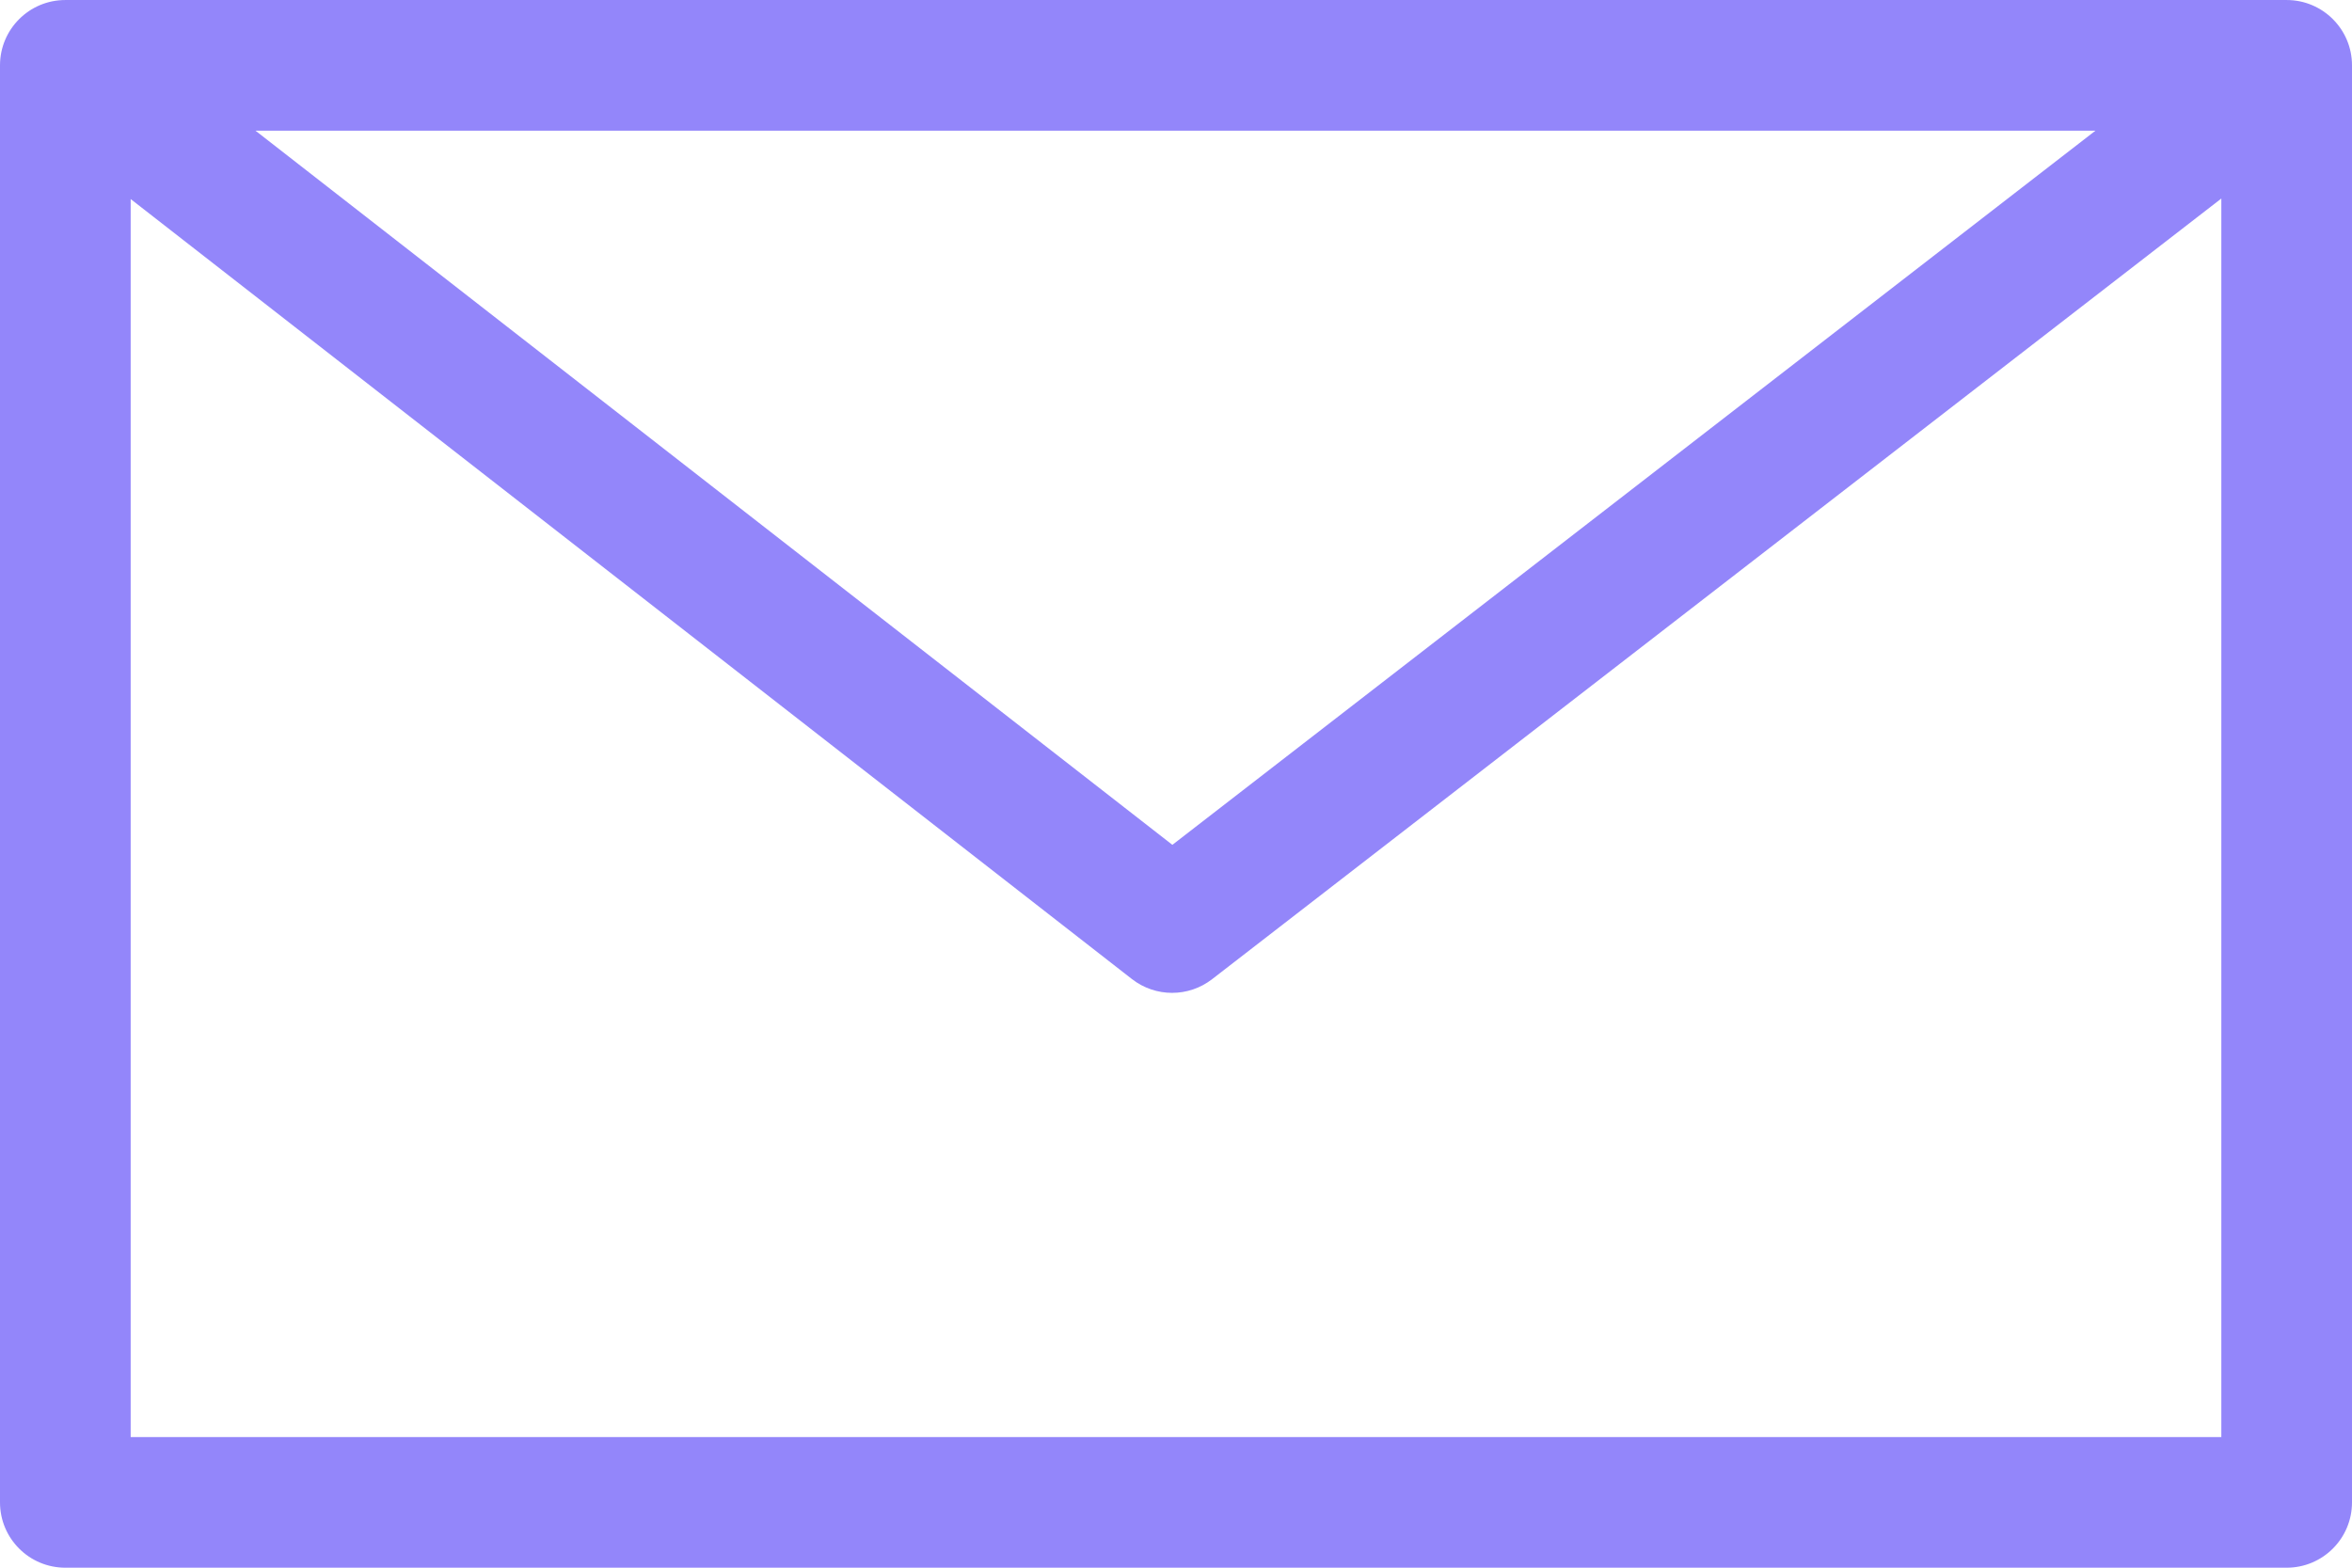
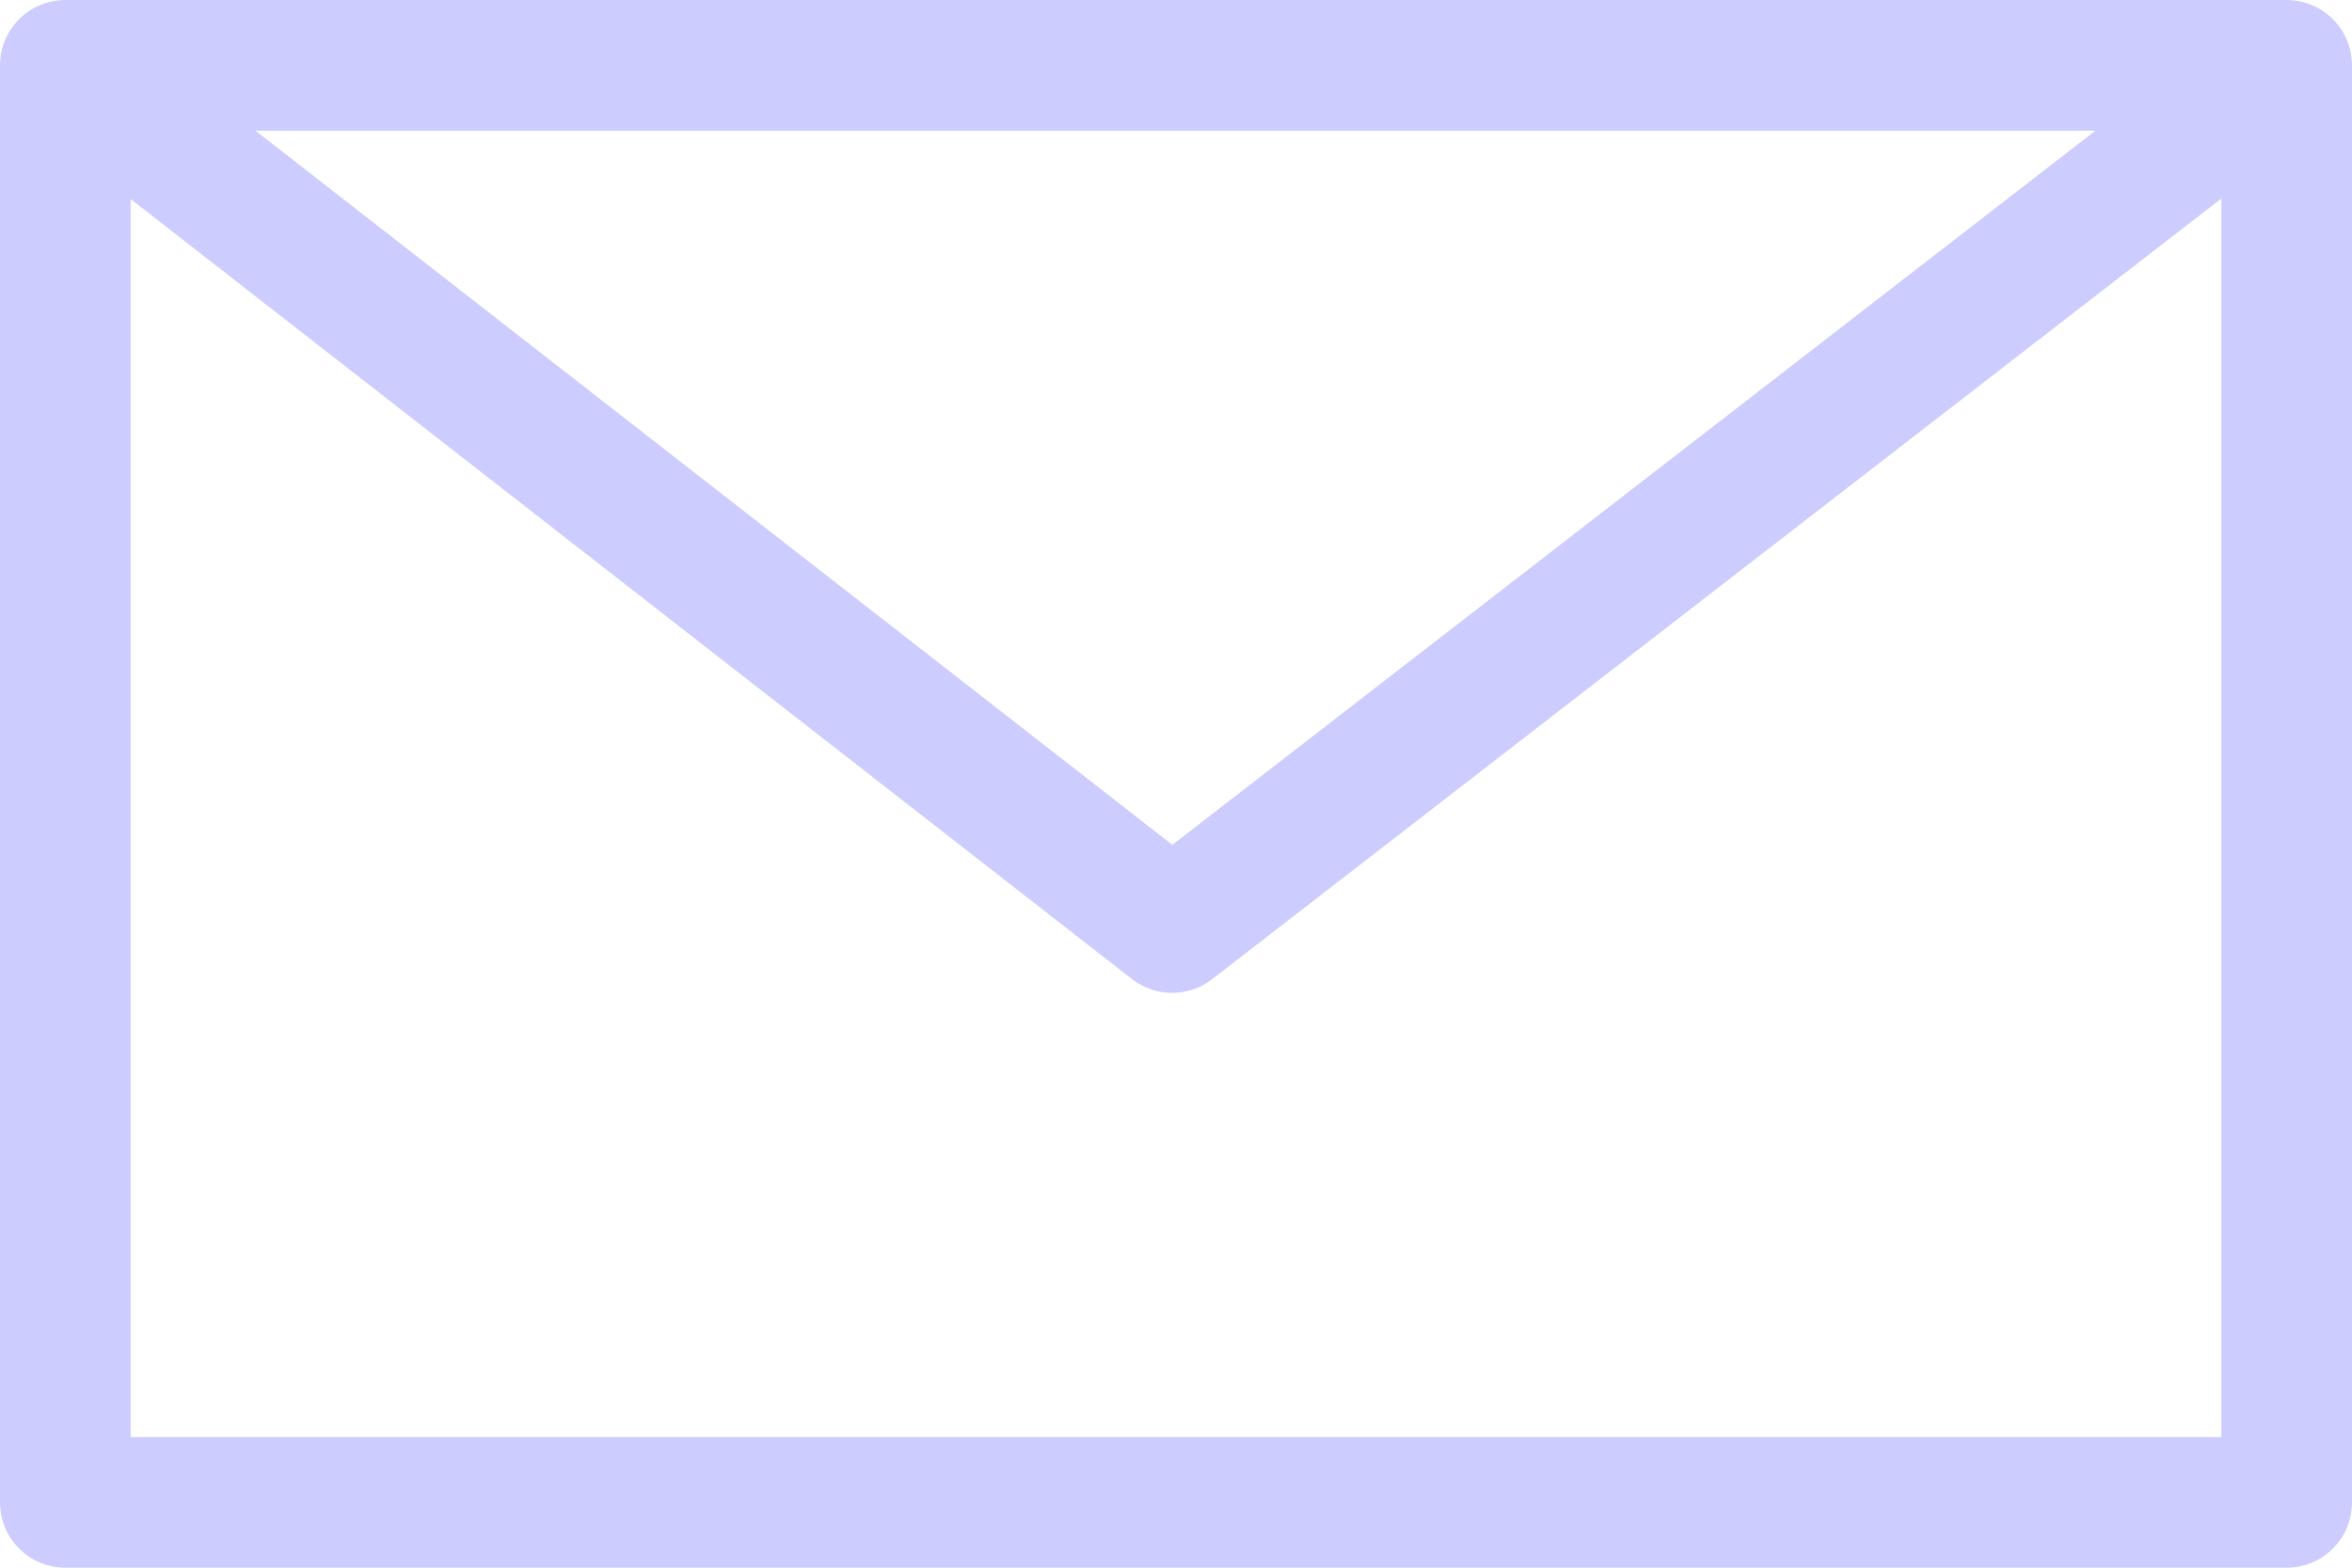
<svg xmlns="http://www.w3.org/2000/svg" version="1.1" id="svg4400" viewBox="0 0 72 48" height="13.547mm" width="20.32mm">
  <defs id="defs4402" />
-   <path id="path9080" d="M 2,0 A 2,2 0 0 0 0,2 l 0,44 a 2,2 0 0 0 2,2 l 68,0 a 2,2 0 0 0 2,-2 L 72,2 A 2,2 0 0 0 70,0 L 2,0 Z M 7.82,4 64.147,4 35.889,25.867 7.82,4 Z M 68,6.078 68,44 4,44 4,6.094 34.654,29.979 a 2,2 0 0 0 2.453,0 L 68,6.078 Z" style="color:#000000;font-style:normal;font-variant:normal;font-weight:normal;font-stretch:normal;font-size:medium;line-height:normal;font-family:sans-serif;text-indent:0;text-align:start;text-decoration:none;text-decoration-line:none;text-decoration-style:solid;text-decoration-color:#000000;letter-spacing:normal;word-spacing:normal;text-transform:none;direction:ltr;block-progression:tb;writing-mode:lr-tb;baseline-shift:baseline;text-anchor:start;white-space:normal;clip-rule:nonzero;display:inline;overflow:visible;visibility:visible;opacity:1;isolation:auto;mix-blend-mode:normal;color-interpolation:sRGB;color-interpolation-filters:linearRGB;solid-color:#000000;solid-opacity:1;fill:#9386fa;fill-opacity:1;fill-rule:nonzero;stroke:none;stroke-width:4;stroke-linecap:butt;stroke-linejoin:round;stroke-miterlimit:4;stroke-dasharray:none;stroke-dashoffset:0;stroke-opacity:1;color-rendering:auto;image-rendering:auto;shape-rendering:auto;text-rendering:auto;enable-background:accumulate" />
+   <path id="path9080" d="M 2,0 A 2,2 0 0 0 0,2 l 0,44 a 2,2 0 0 0 2,2 l 68,0 a 2,2 0 0 0 2,-2 L 72,2 A 2,2 0 0 0 70,0 L 2,0 Z M 7.82,4 64.147,4 35.889,25.867 7.82,4 Z M 68,6.078 68,44 4,44 4,6.094 34.654,29.979 a 2,2 0 0 0 2.453,0 L 68,6.078 Z" style="color:#000000;font-style:normal;font-variant:normal;font-weight:normal;font-stretch:normal;font-size:medium;line-height:normal;font-family:sans-serif;text-indent:0;text-align:start;text-decoration:none;text-decoration-line:none;text-decoration-style:solid;text-decoration-color:#000000;letter-spacing:normal;word-spacing:normal;text-transform:none;direction:ltr;block-progression:tb;writing-mode:lr-tb;baseline-shift:baseline;text-anchor:start;white-space:normal;clip-rule:nonzero;display:inline;overflow:visible;visibility:visible;opacity:1;isolation:auto;mix-blend-mode:normal;color-interpolation:sRGB;color-interpolation-filters:linearRGB;solid-color:#000000;solid-opacity:1;fill:#ccccff;fill-opacity:1;fill-rule:nonzero;stroke:none;stroke-width:4;stroke-linecap:butt;stroke-linejoin:round;stroke-miterlimit:4;stroke-dasharray:none;stroke-dashoffset:0;stroke-opacity:1;color-rendering:auto;image-rendering:auto;shape-rendering:auto;text-rendering:auto;enable-background:accumulate" />
</svg>
